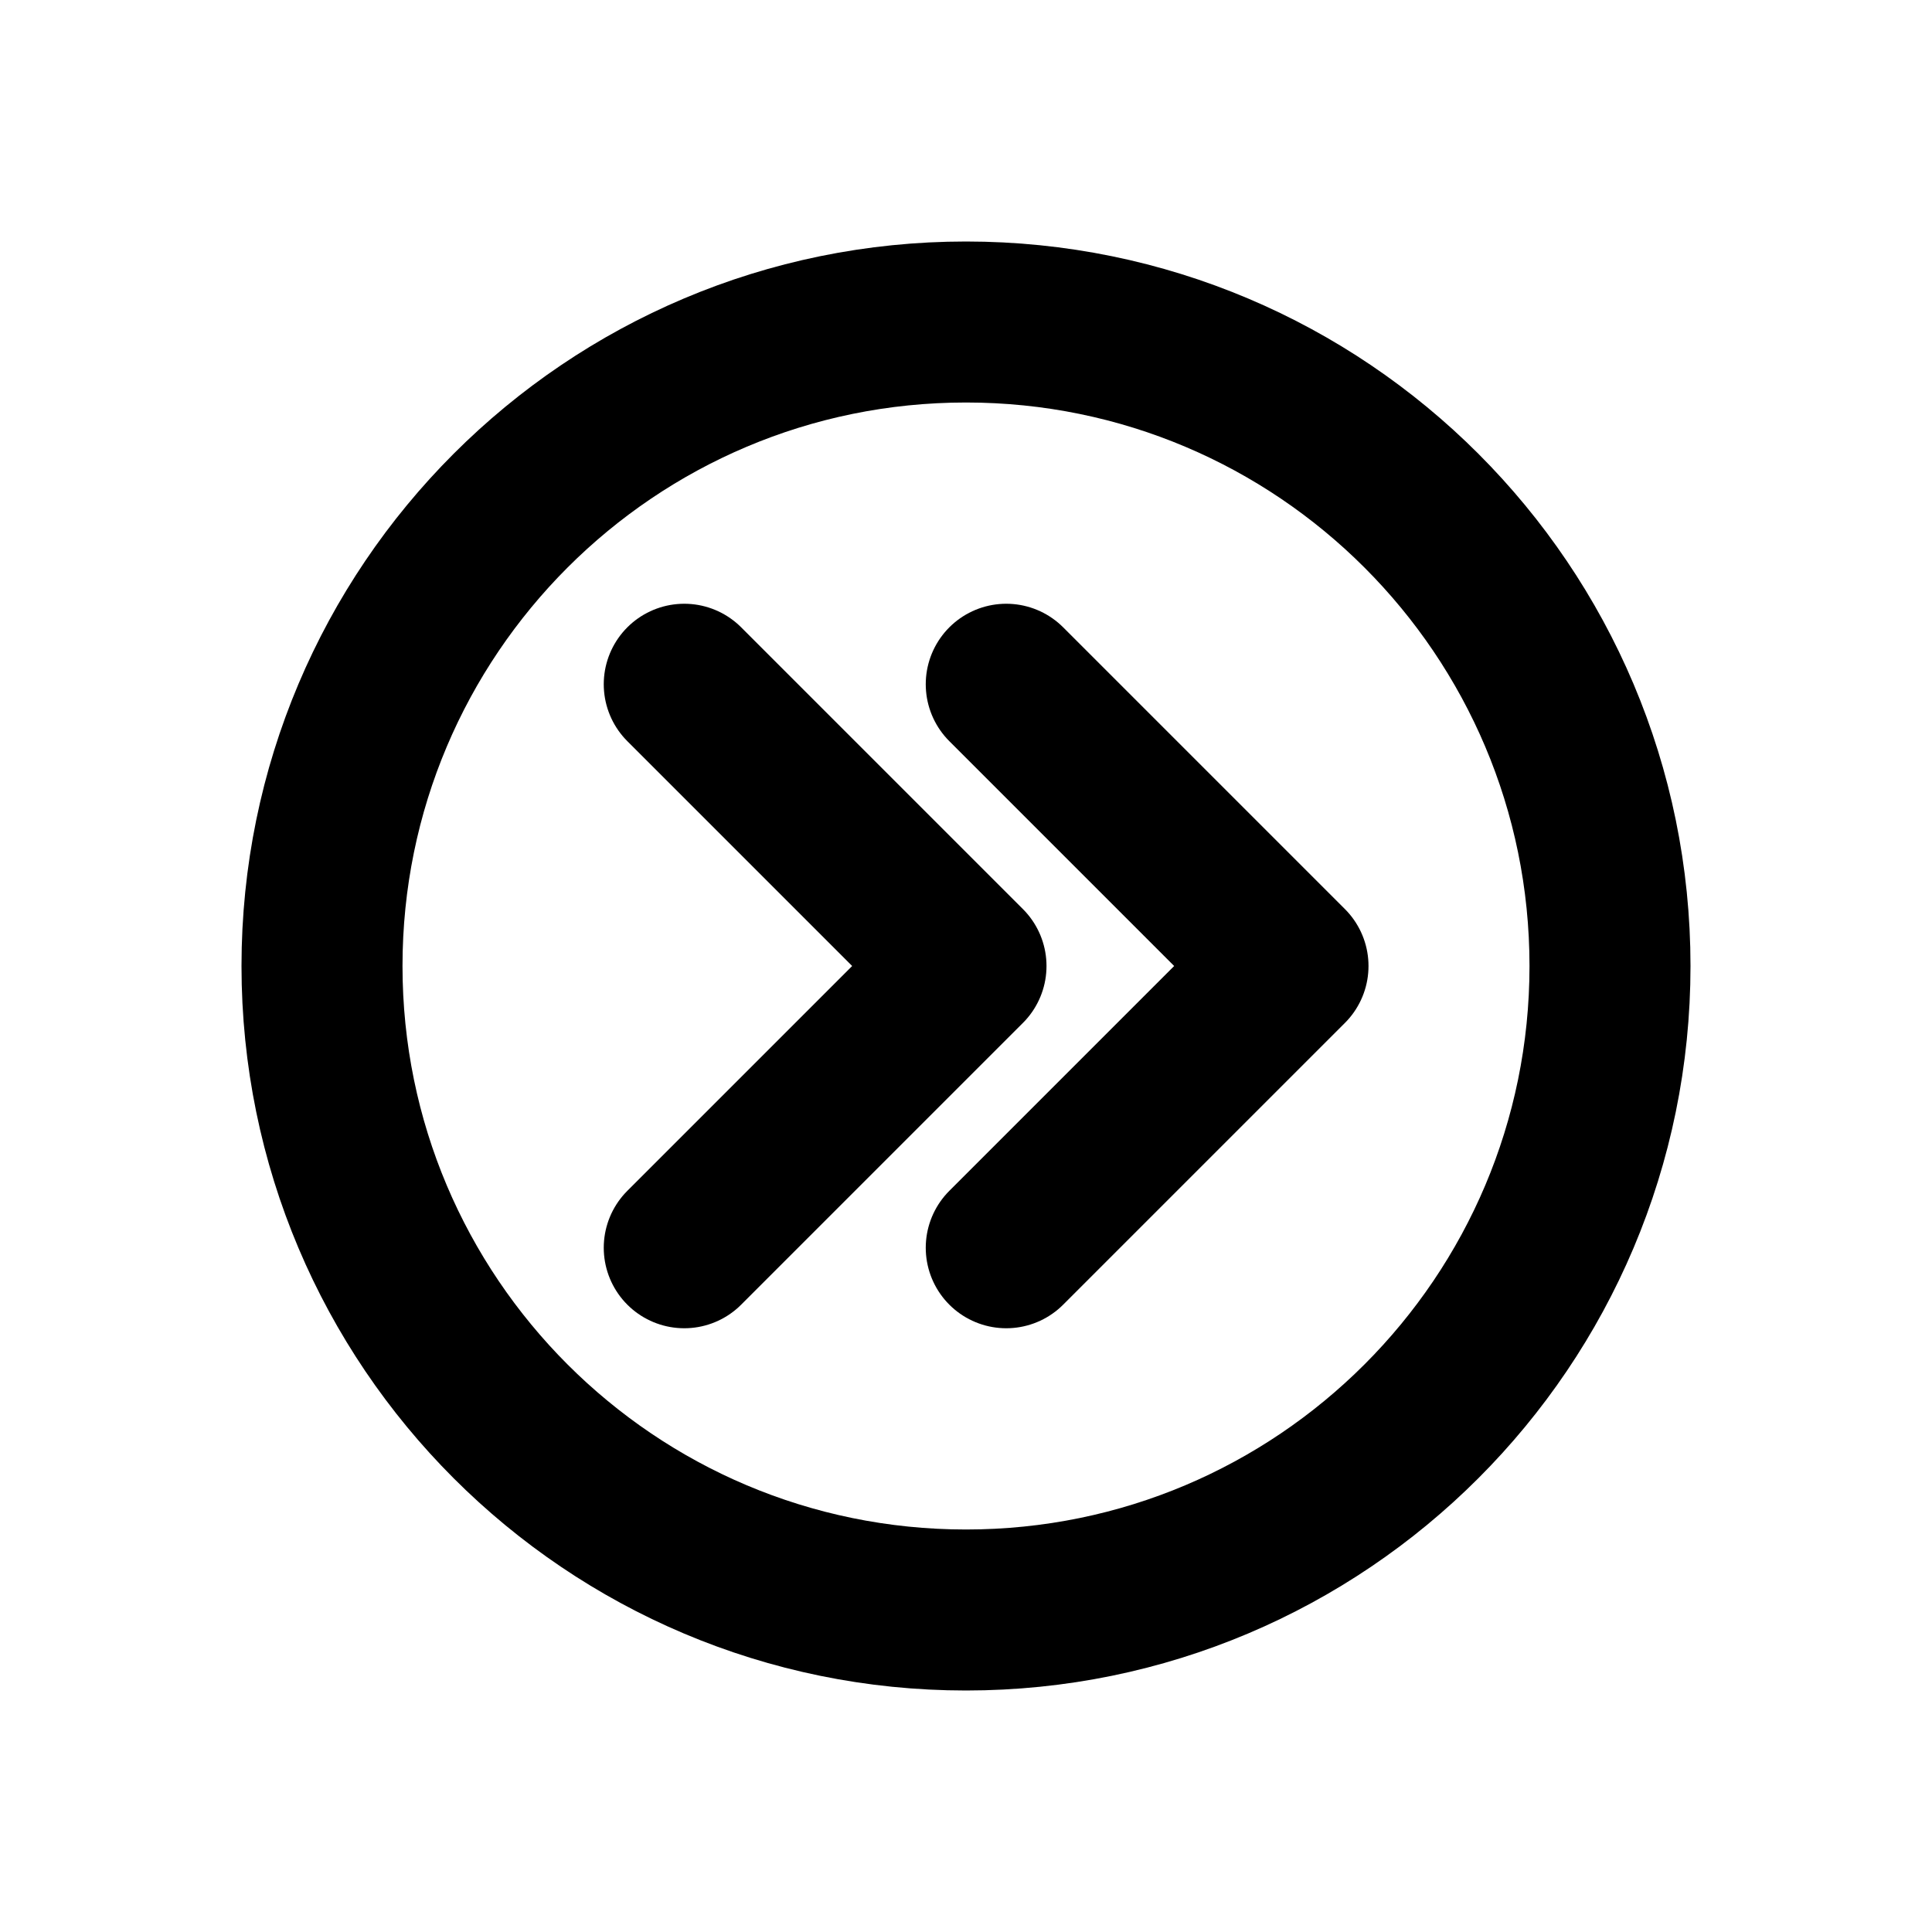
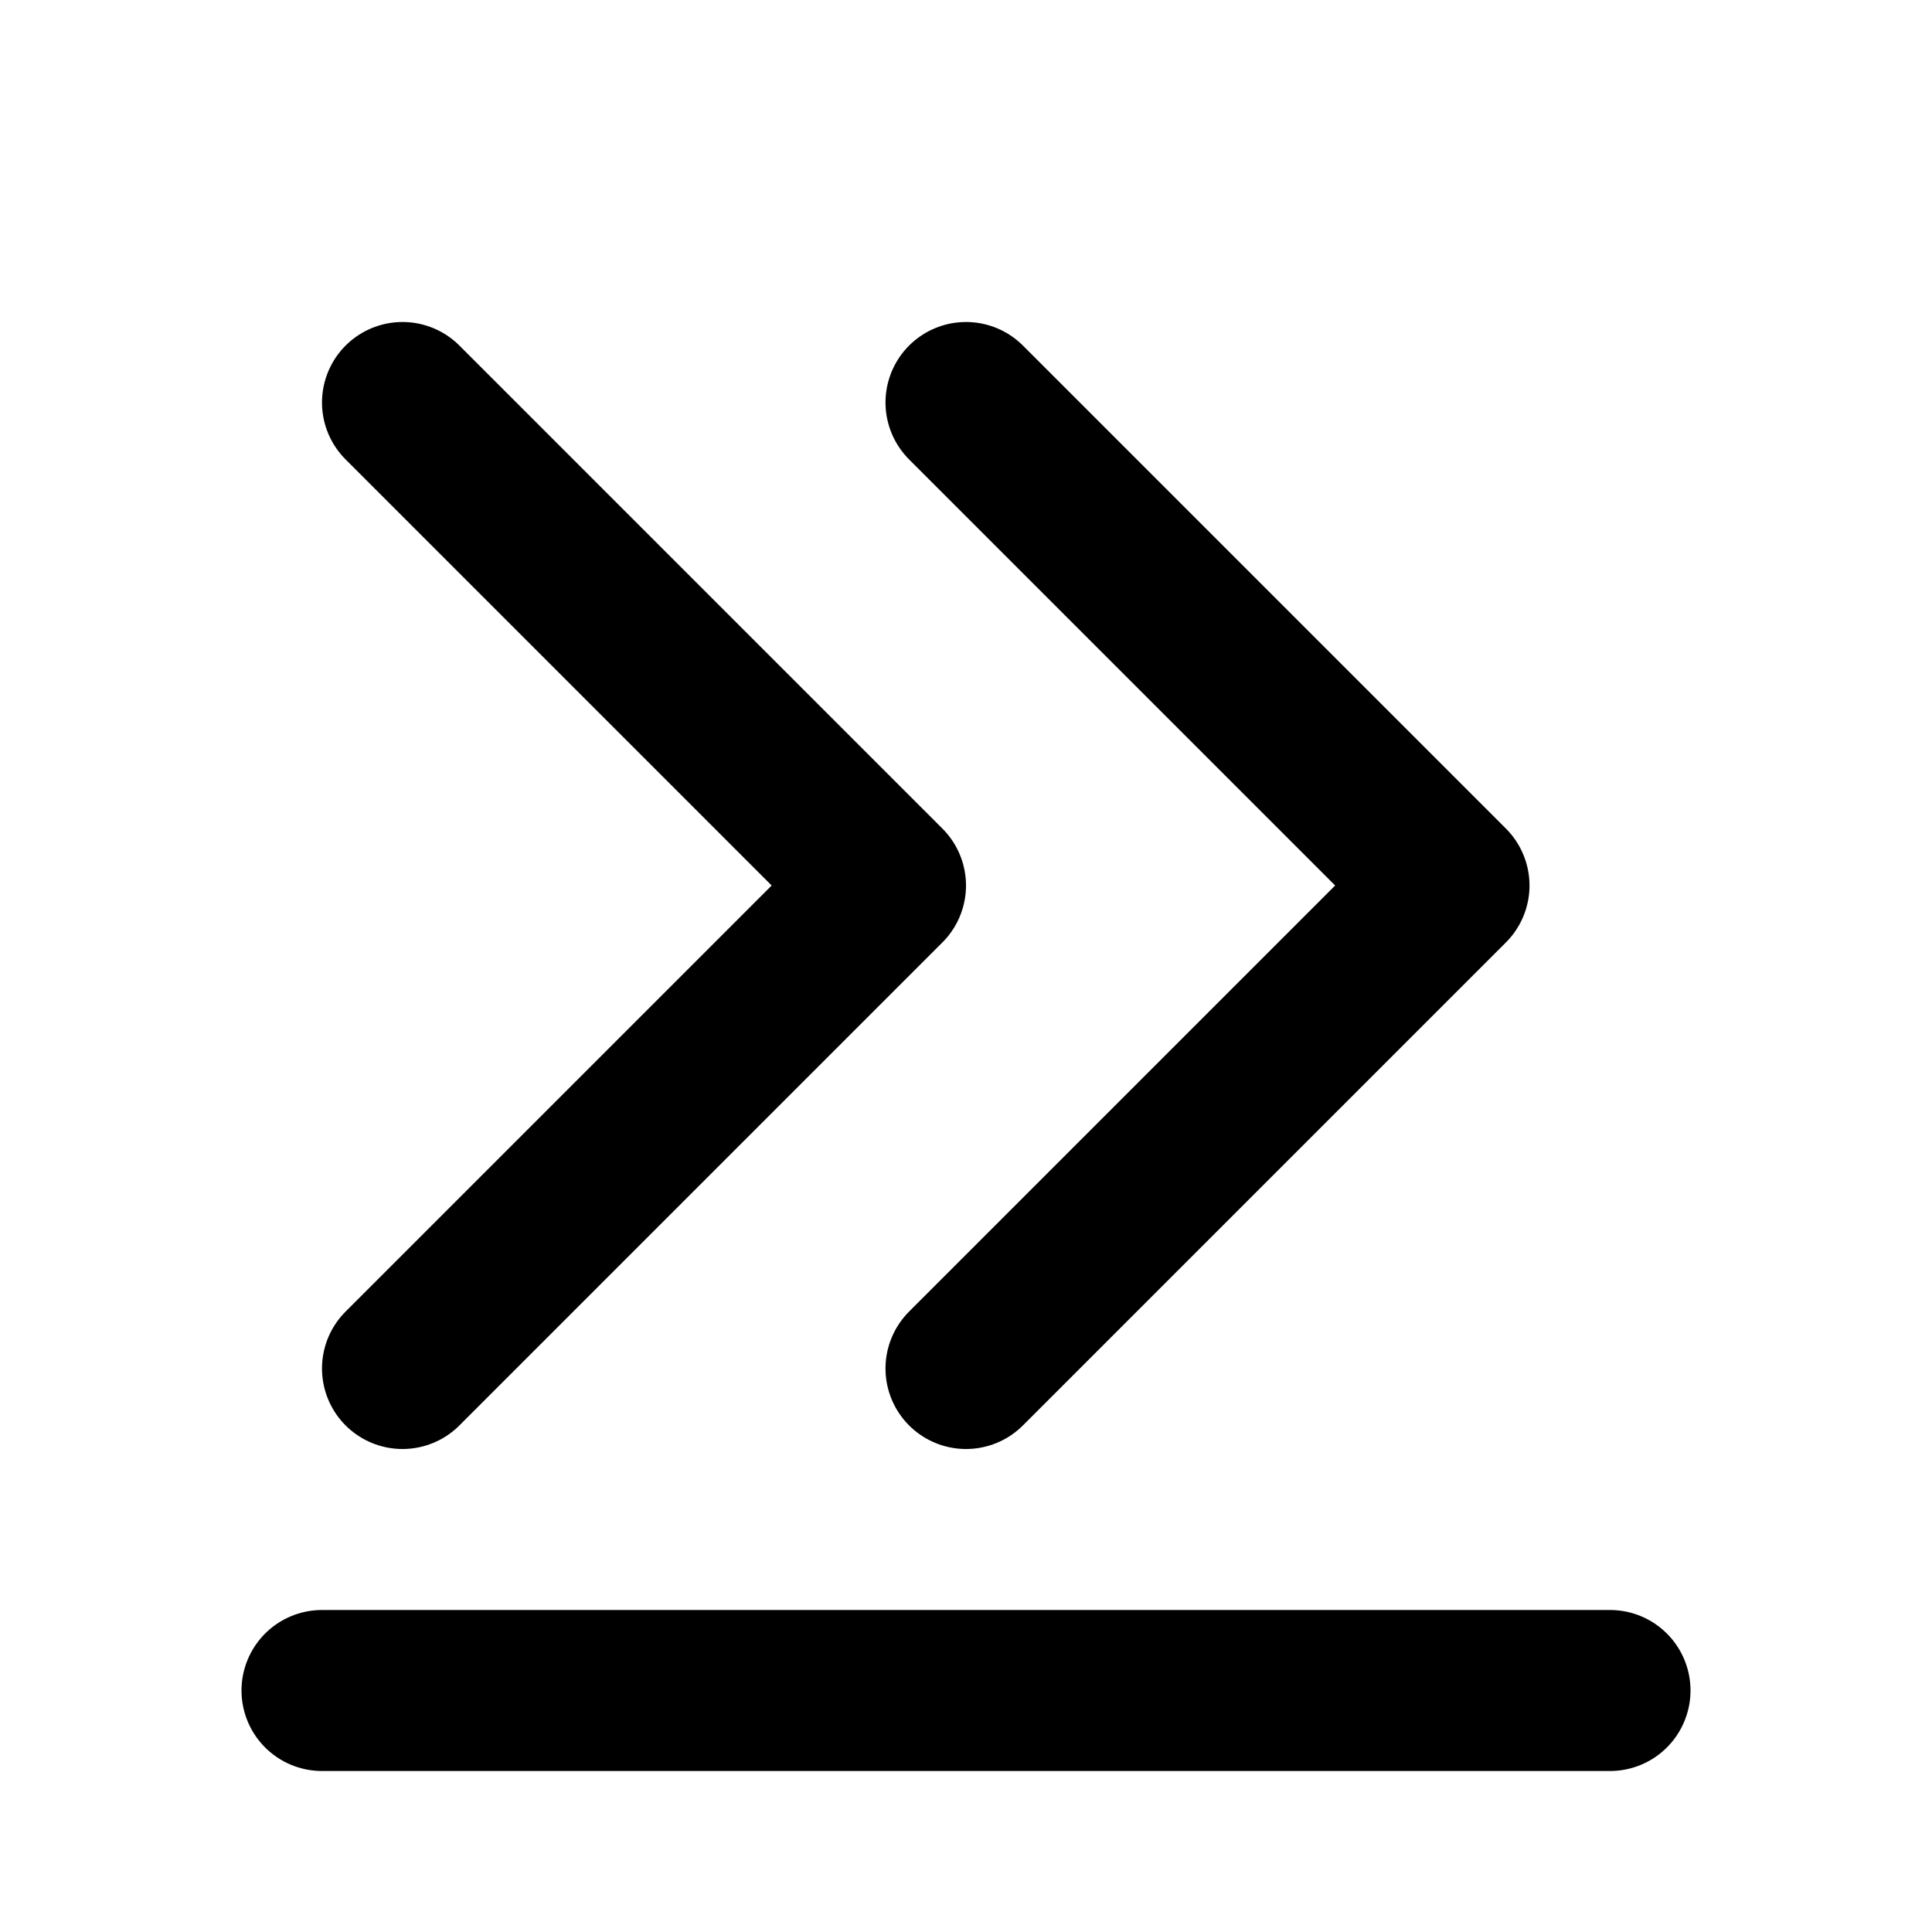
<svg xmlns="http://www.w3.org/2000/svg" viewBox="0 0 24 24" fill="none" stroke="currentColor" stroke-width="2" stroke-linecap="round" stroke-linejoin="round">
-   <circle cx="12" cy="12" r="8" />
-   <path d="M8.5 8.5l3.5 3.5l-3.5 3.5" />
-   <path d="M12.5 8.5l3.5 3.5l-3.5 3.5" />
+   <path d="M5 5l6 6l-6 6" />
+   <path d="M12 5l6 6l-6 6" />
+   <path d="M4 21h16" />
</svg>
